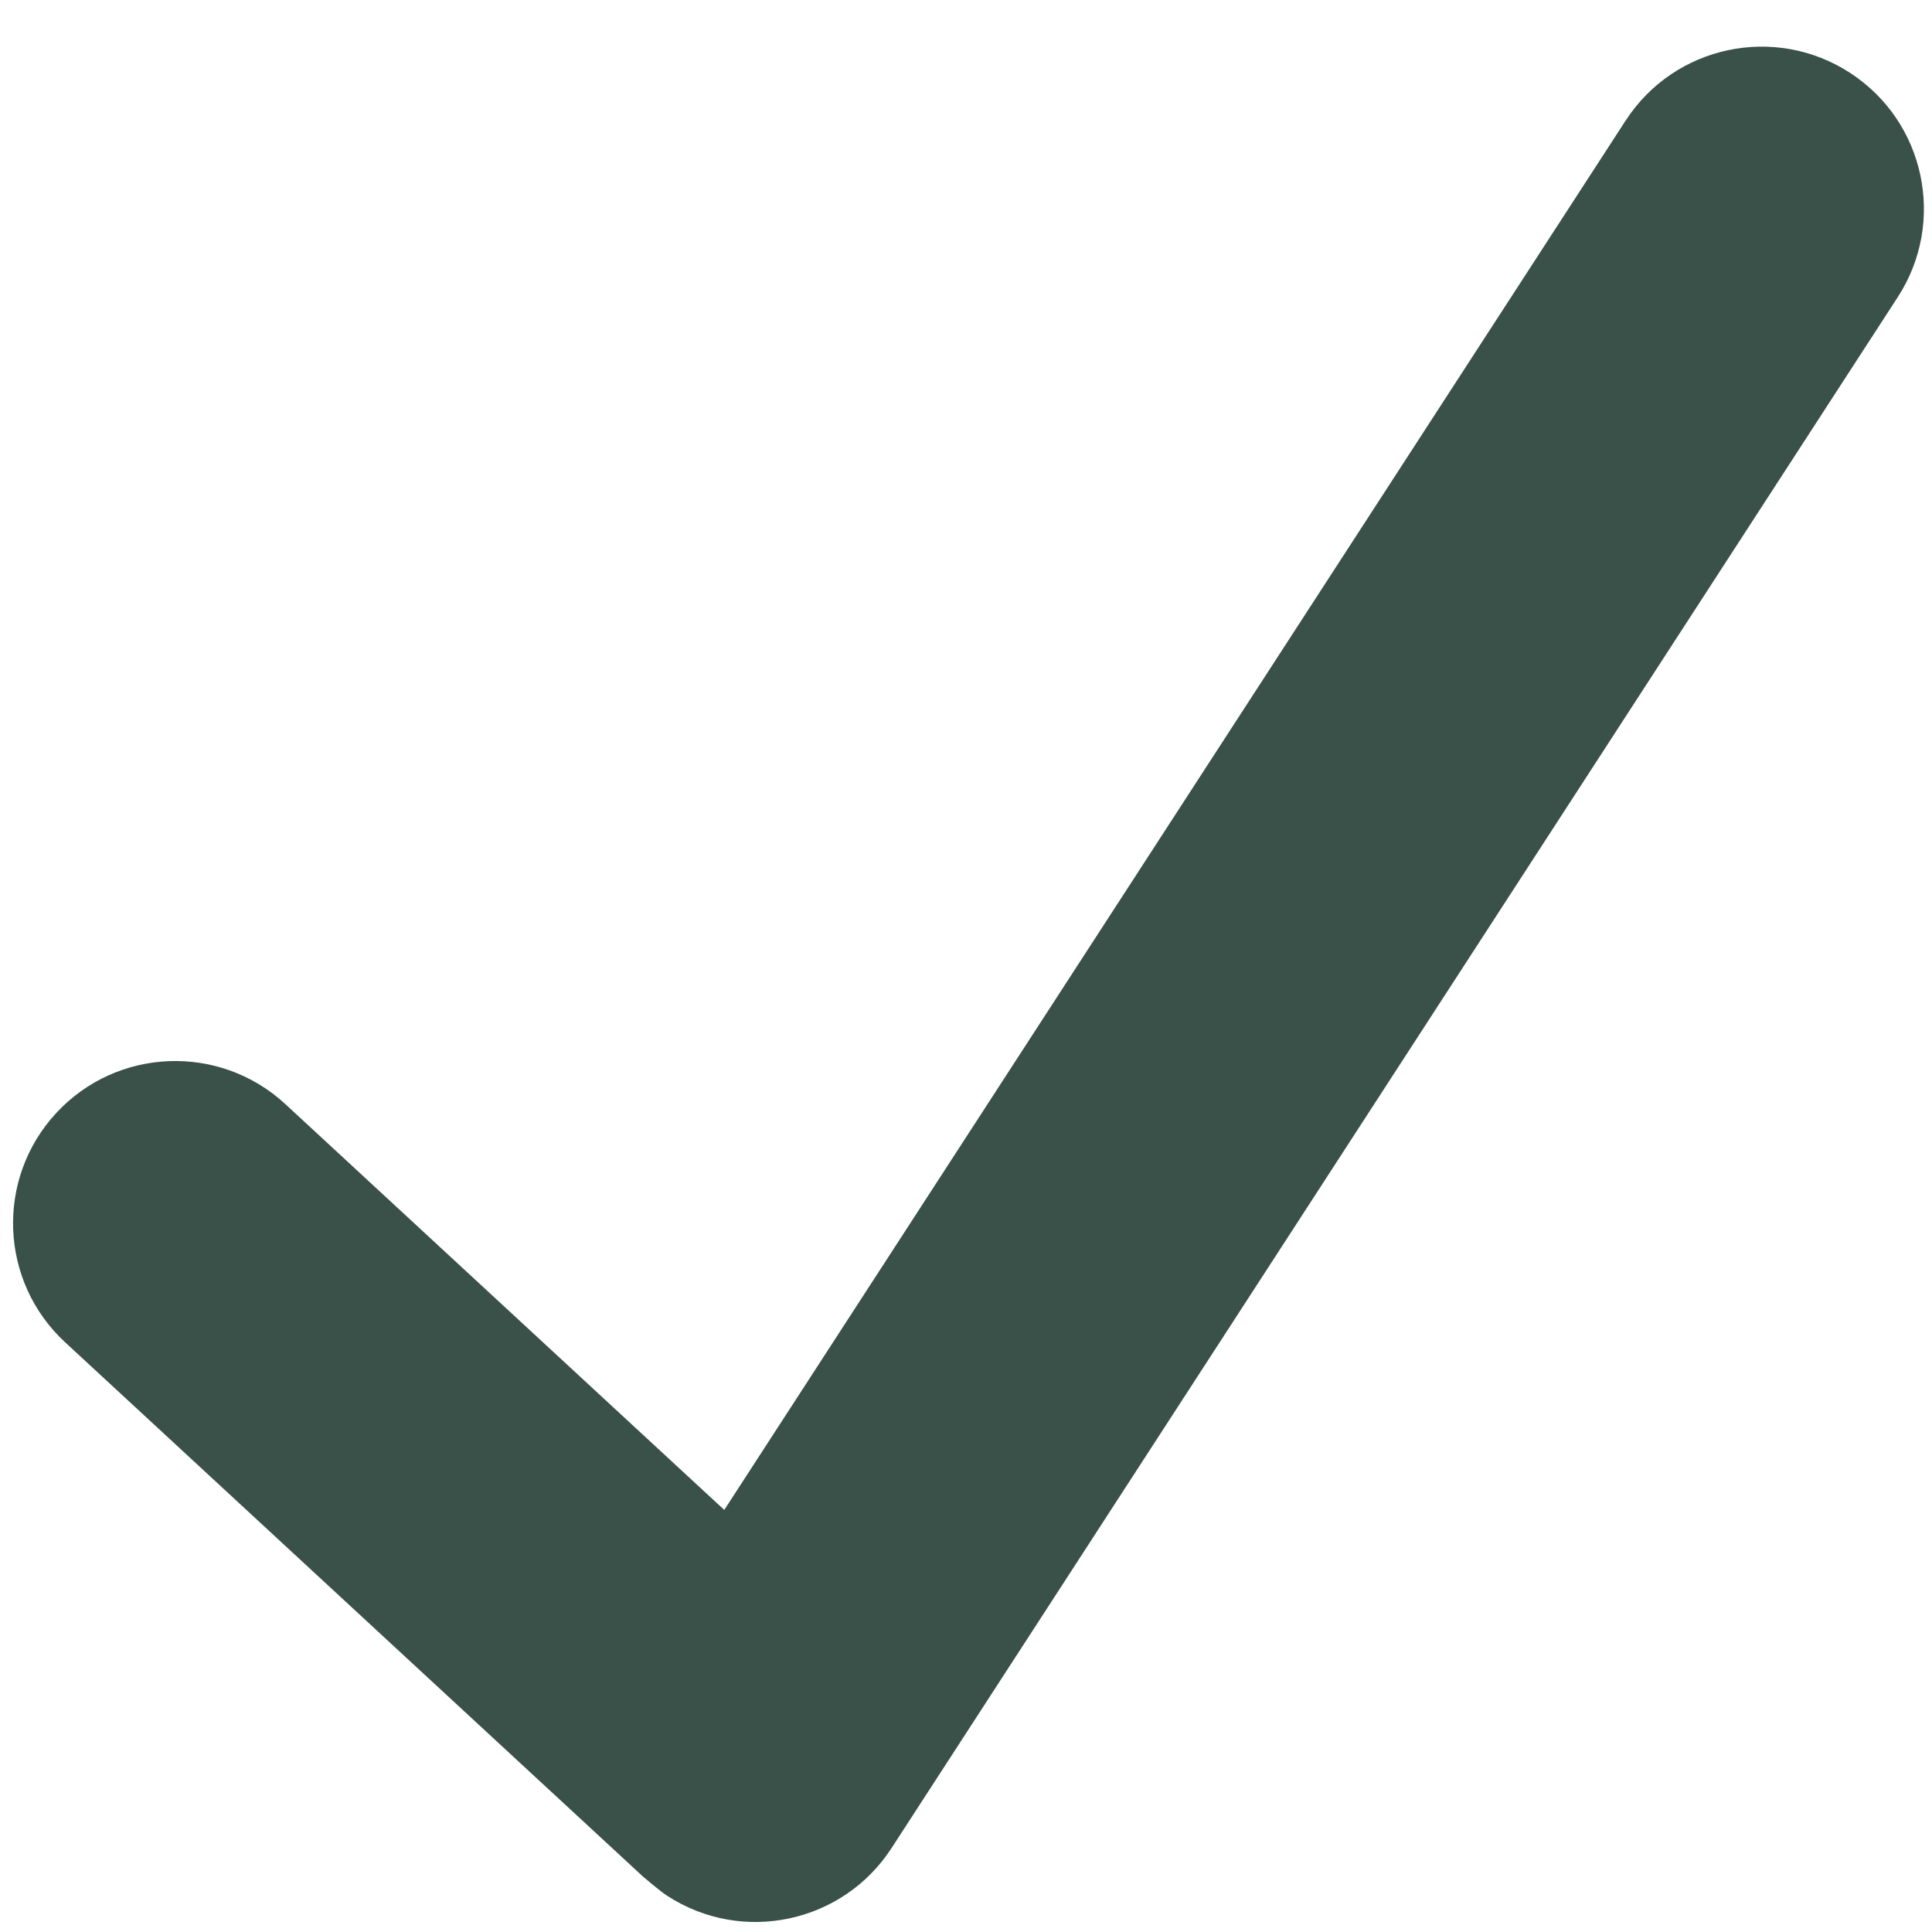
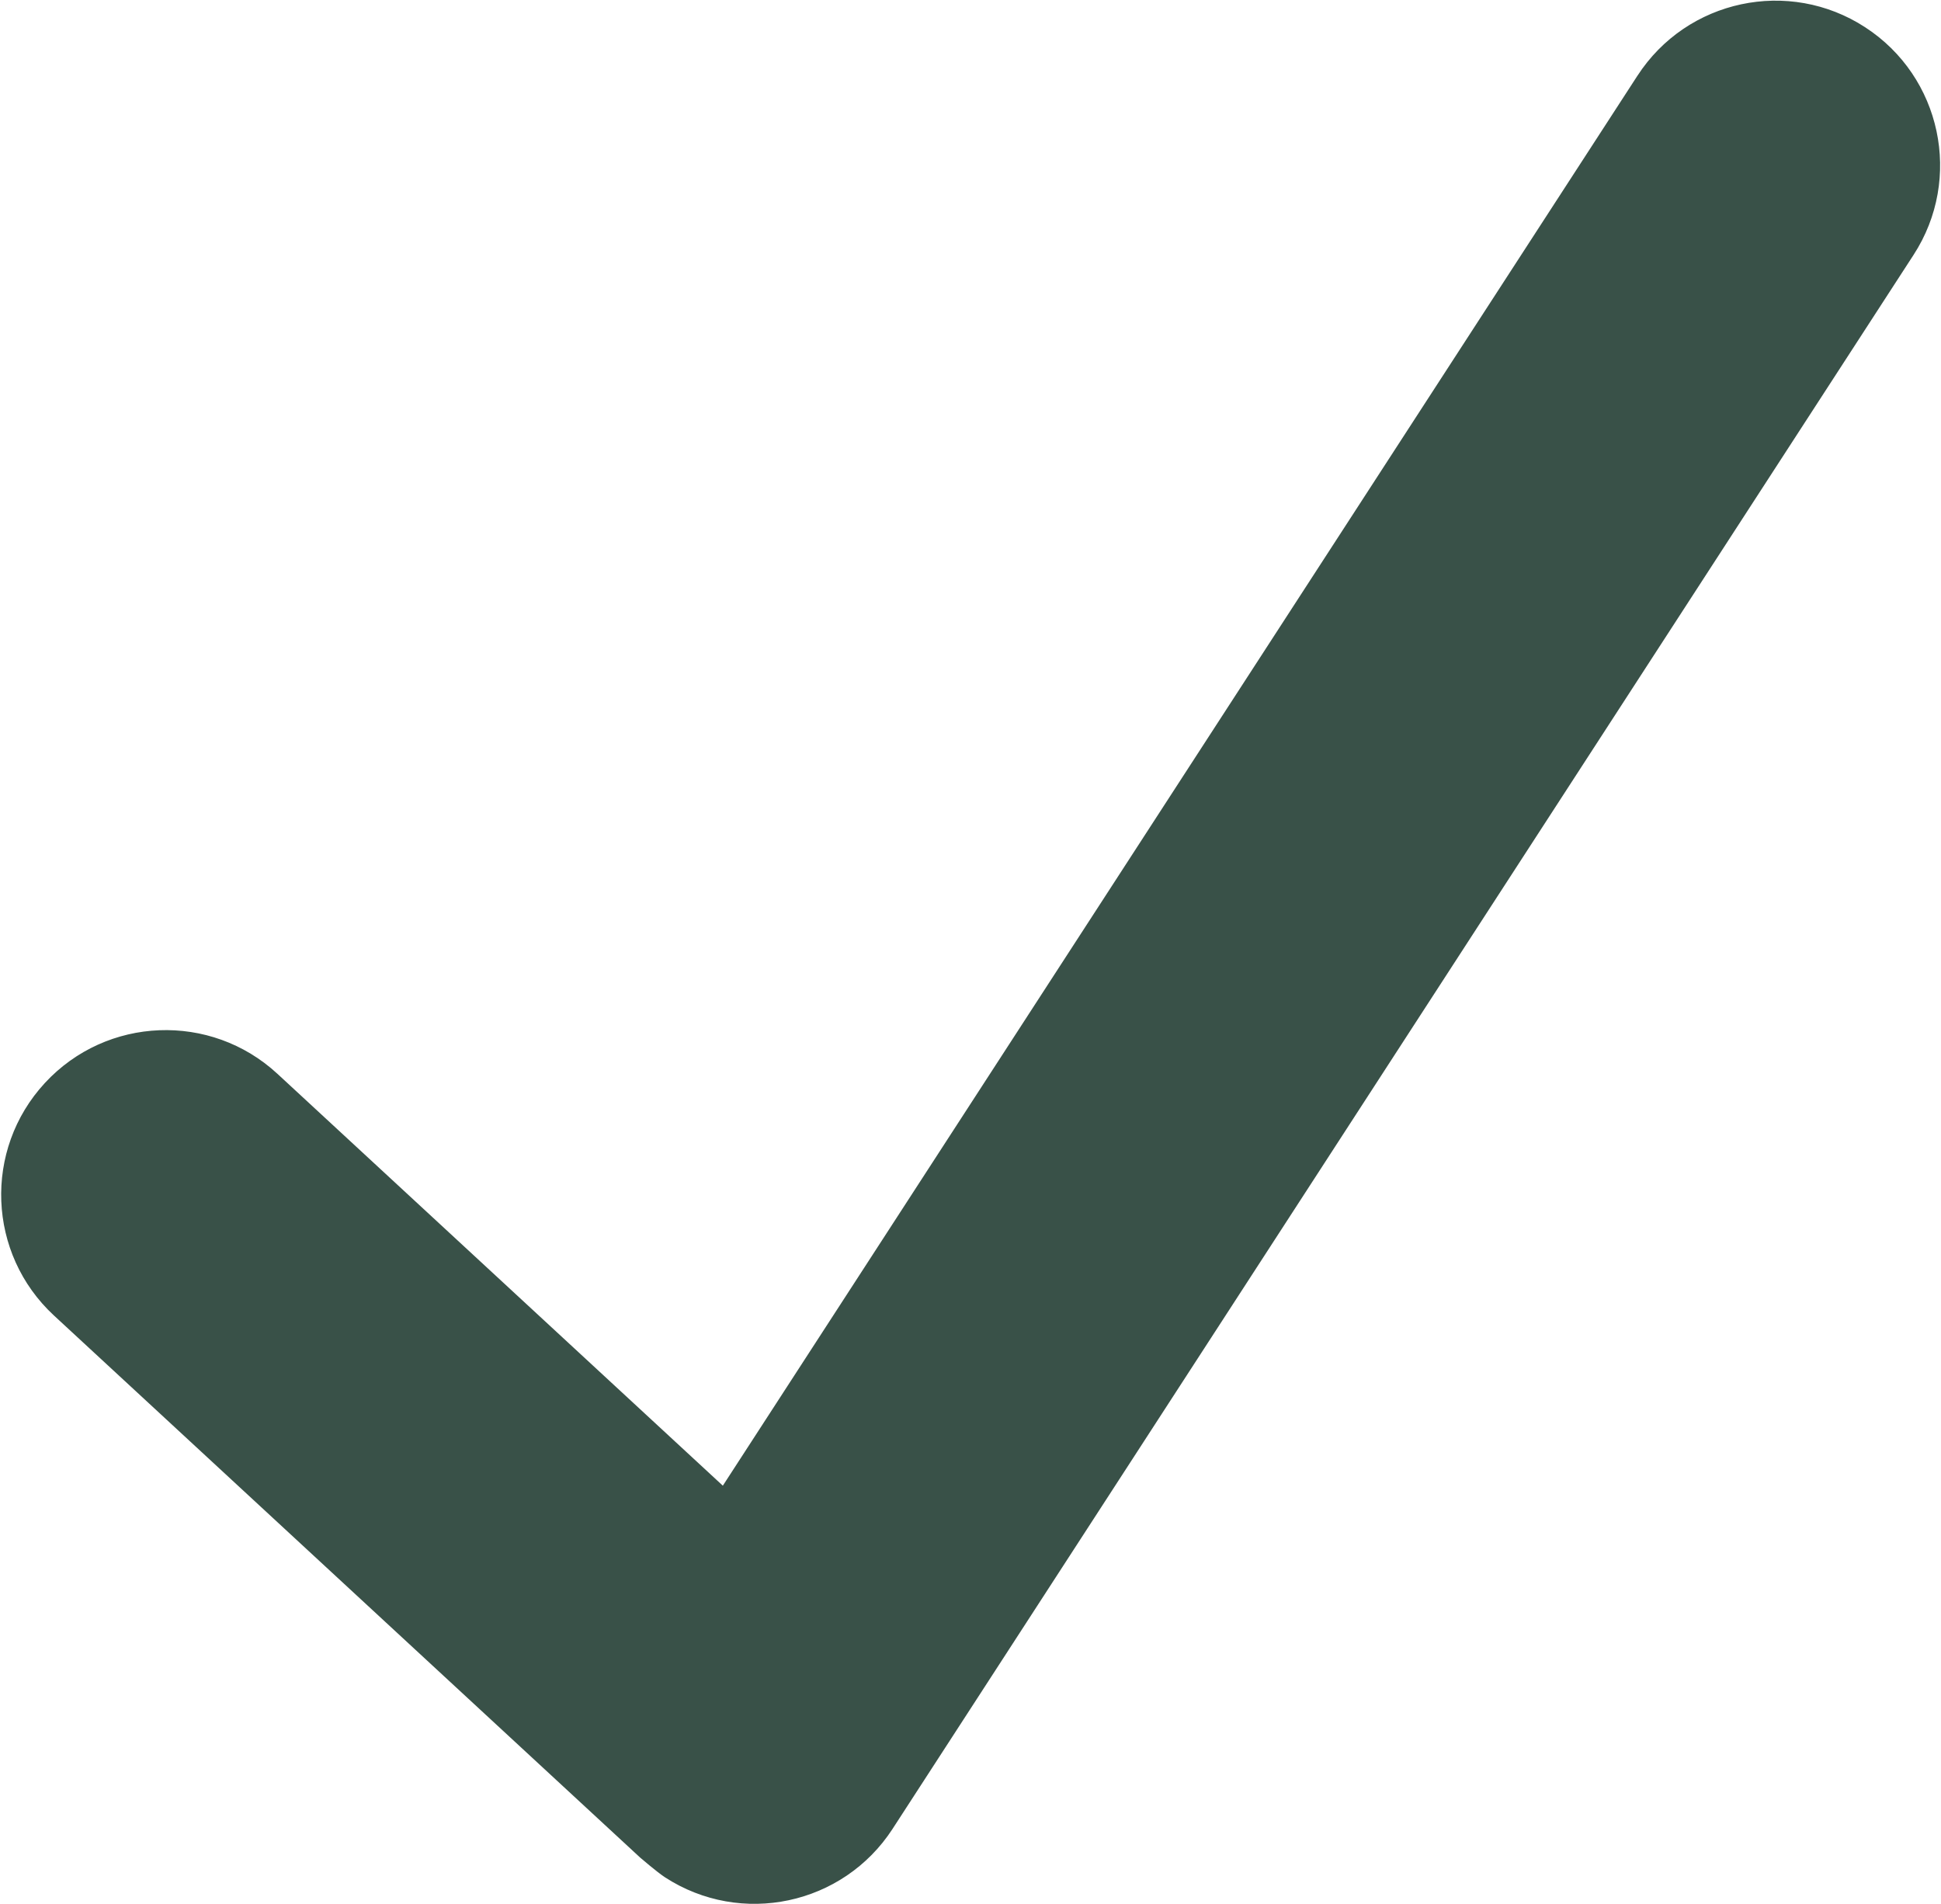
- <svg xmlns="http://www.w3.org/2000/svg" id="Ebene_1" version="1.1" viewBox="0 0 800 800">
+ <svg xmlns="http://www.w3.org/2000/svg" id="Ebene_1" version="1.1" viewBox="0 0 792.08 776.64">
  <defs>
    <style>
      .st0 {
        fill: #395148;
        stroke: #395148;
        stroke-miterlimit: 10;
      }
    </style>
  </defs>
-   <path class="st0" d="M765.76,30.56c-30.87-20.04-72.15-11.25-92.18,19.62,0,0-.01.02-.02.02l-373.56,575.8-182.18-168.44c-27.03-24.99-69.21-23.34-94.2,3.69-24.99,27.03-23.34,69.21,3.69,94.2l239.2,221.16s6.87,5.91,10.04,7.98c30.87,20.05,72.14,11.27,92.19-19.59l.03-.05L785.4,122.76c20.04-30.87,11.25-72.15-19.62-92.18,0,0-.02-.01-.02-.02Z" />
+   <path class="st0" d="M760.83,11.52c-30.87-20.04-72.15-11.25-92.18,19.62,0,0-.01.02-.02.02l-373.56,575.8-182.18-168.44c-27.03-24.99-69.21-23.34-94.2,3.69-24.99,27.03-23.34,69.21,3.69,94.2l239.2,221.16s6.87,5.91,10.04,7.98c30.87,20.05,72.14,11.27,92.19-19.59l.03-.05L780.47,103.72c20.04-30.87,11.25-72.15-19.62-92.18,0,0-.02-.01-.02-.02Z" />
</svg>
